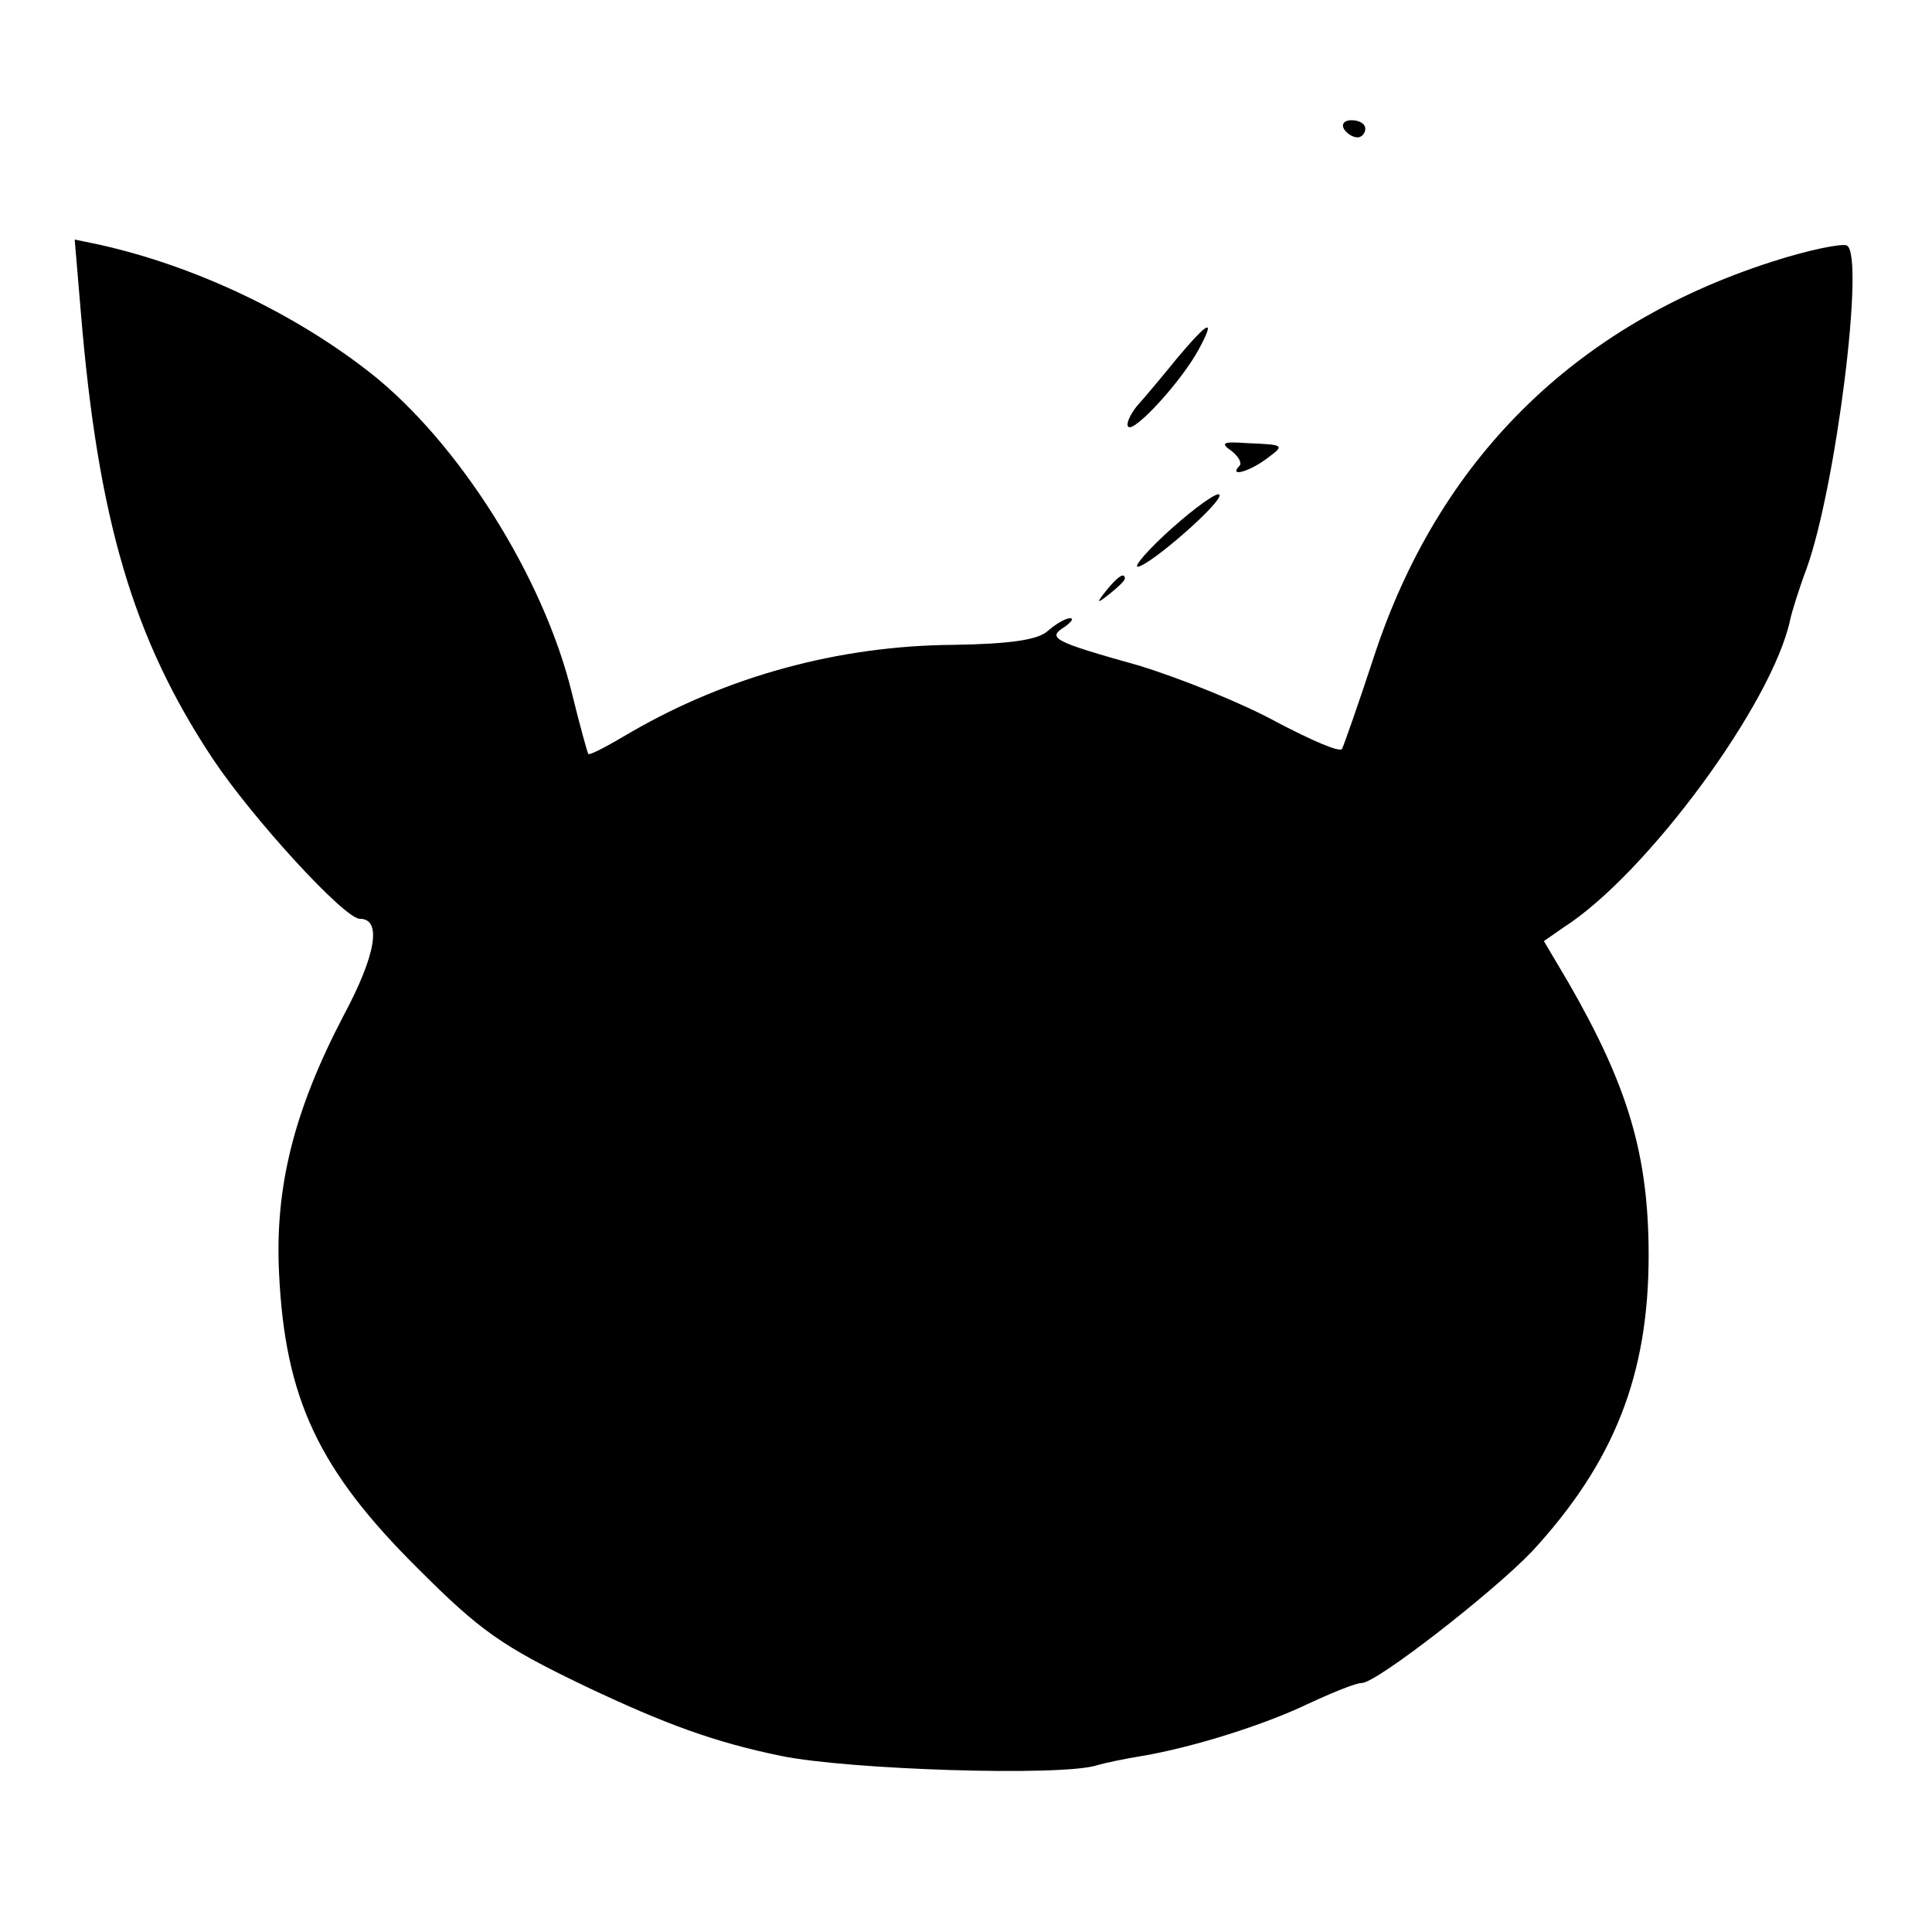
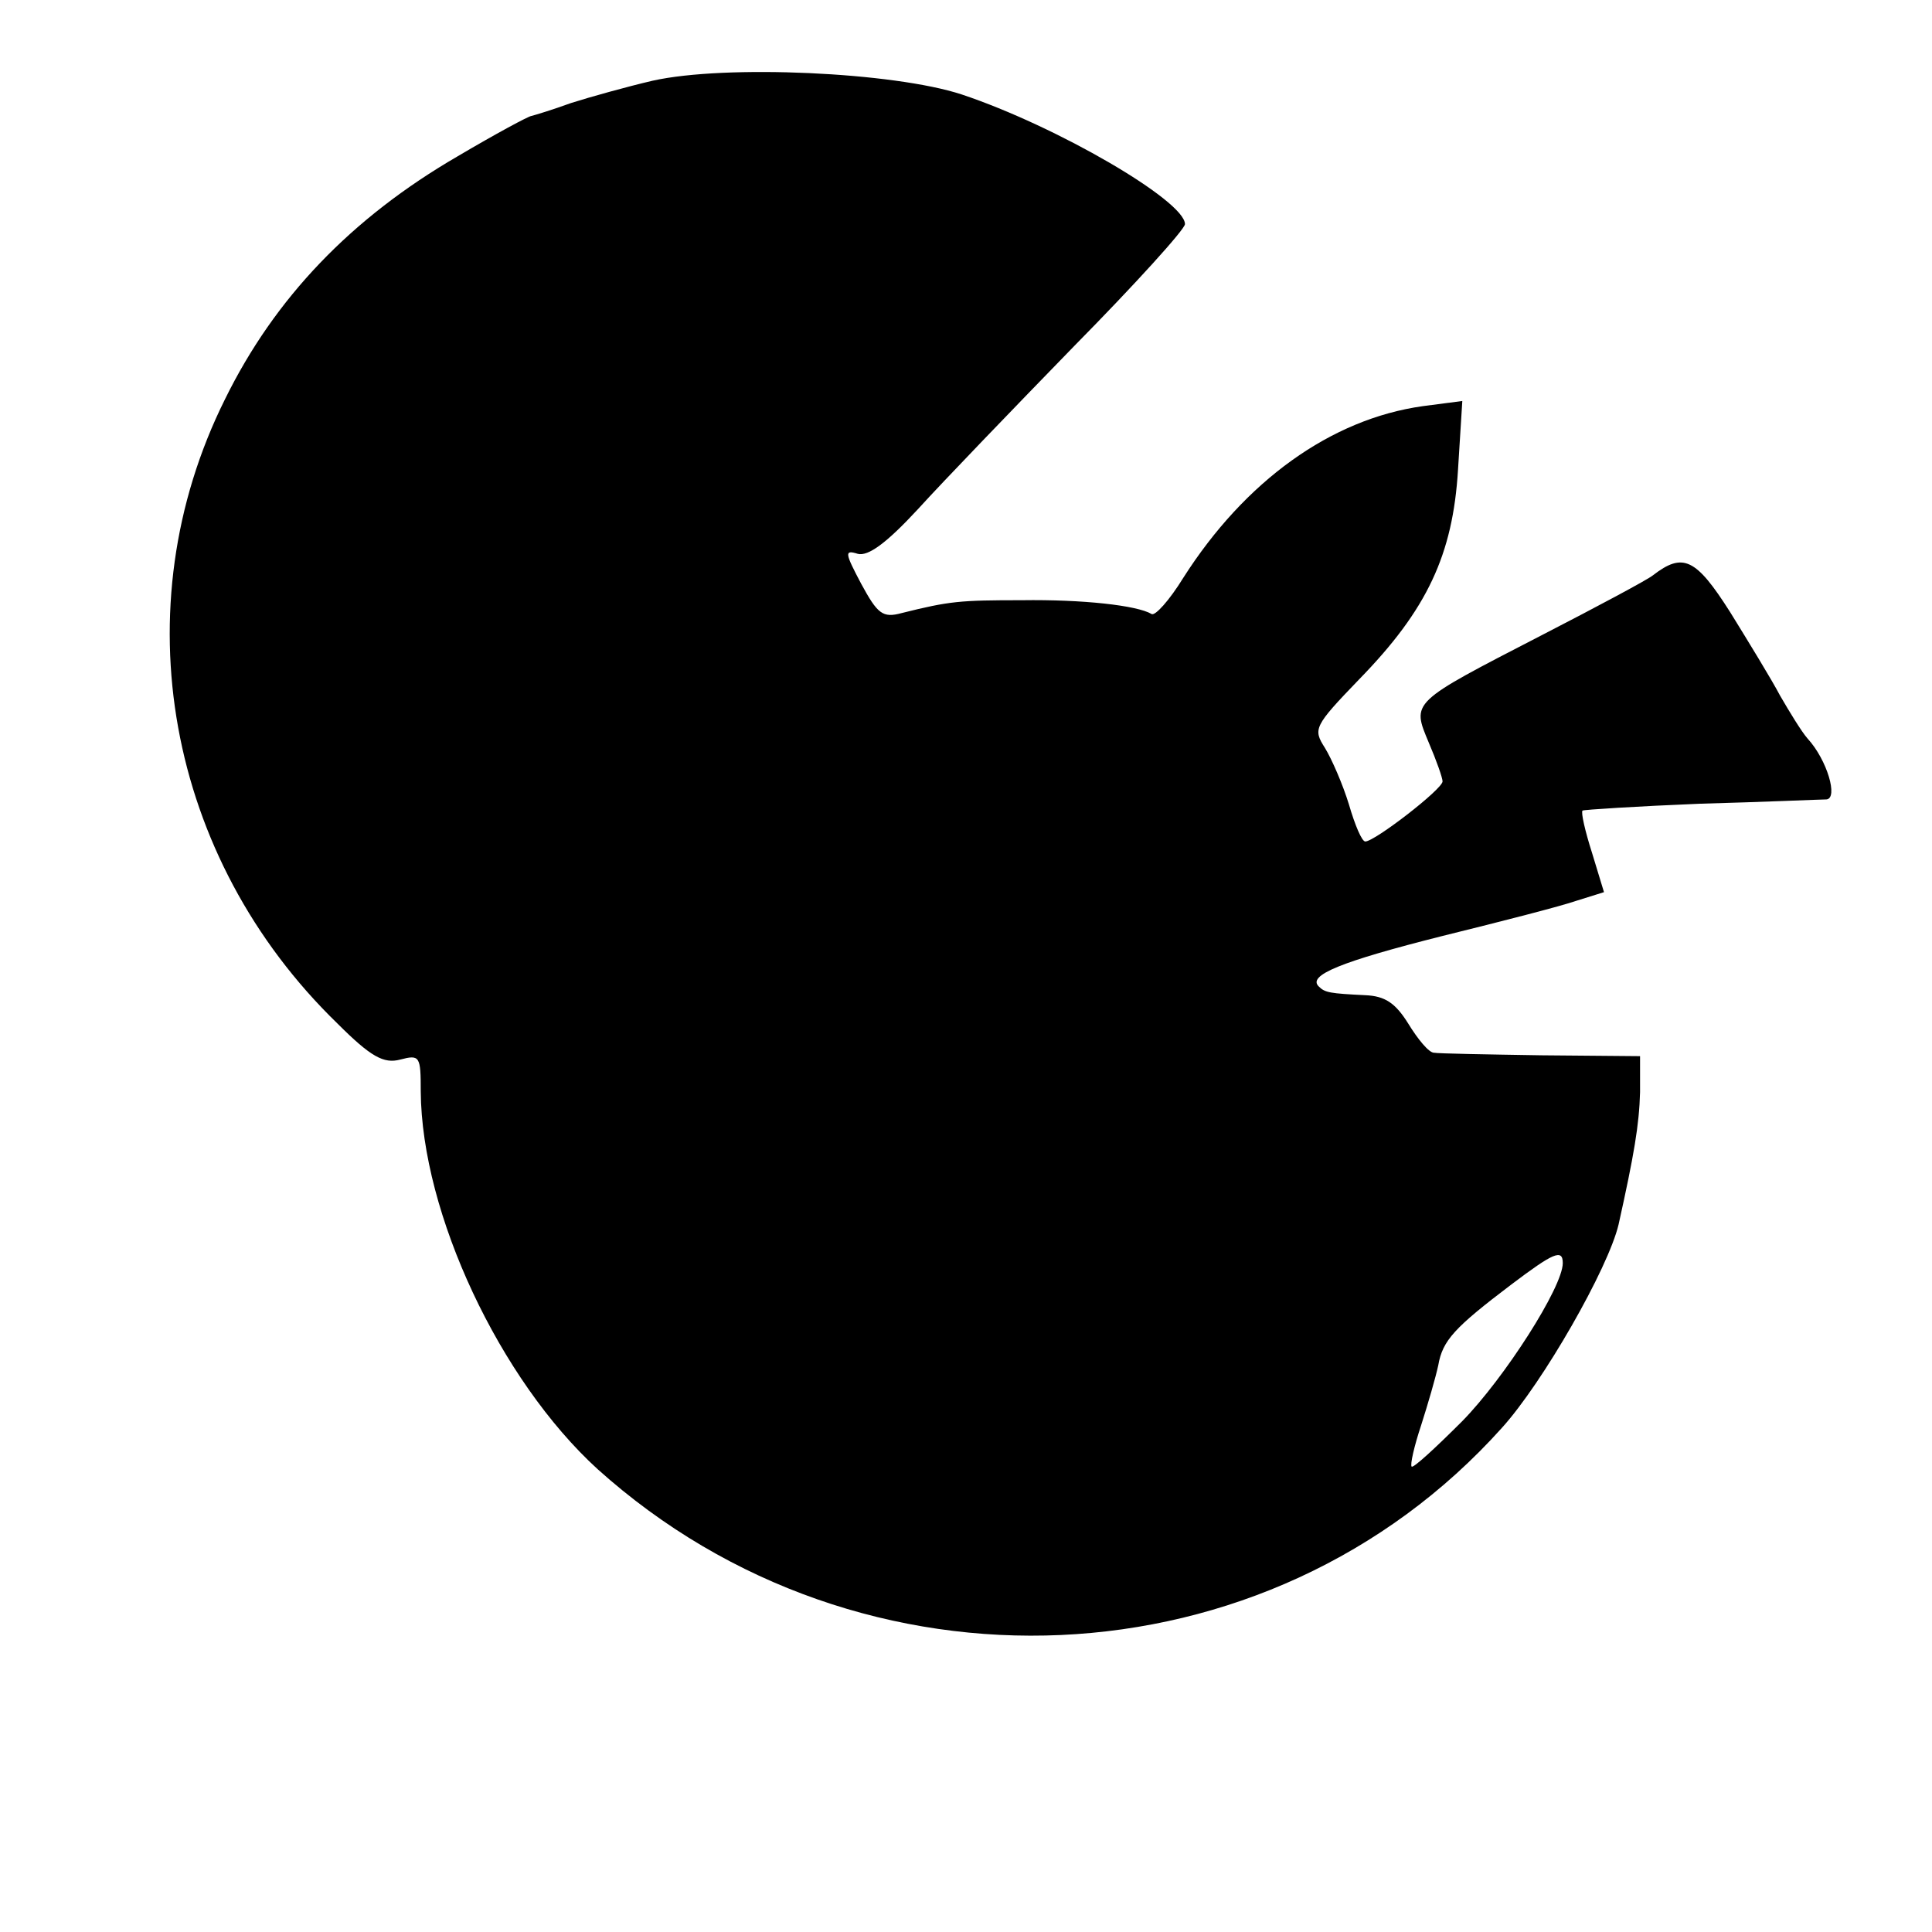
<svg xmlns="http://www.w3.org/2000/svg" version="1.0" width="225pt" height="225pt" viewBox="0 0 225 225" preserveAspectRatio="xMidYMid meet">
  <g transform="translate(0,225) scale(0.1,-0.1)" fill="#000000" stroke="none">
-     <path d="M1565 2100 c3 -5 10 -10 16 -10 5 0 9 5 9 10 0 6 -7 10 -16 10 -8 0 -12 -4 -9 -10z" />
-     <path d="M94 1888 c20 -243 61 -382 154 -522 46 -69 153 -186 171 -186 26 0 19 -42 -19 -113 -58 -111 -80 -200 -75 -300 7 -146 46 -229 162 -344 72 -72 97 -90 195 -137 93 -44 150 -65 228 -81 78 -16 325 -24 367 -11 10 3 34 8 53 11 59 10 142 36 194 61 28 13 55 24 62 24 17 0 152 105 198 153 96 104 136 206 136 345 0 117 -24 197 -93 317 l-29 49 23 16 c97 62 244 262 264 359 2 9 10 35 19 59 34 94 68 364 47 376 -5 3 -45 -5 -88 -19 -230 -74 -388 -231 -463 -460 -18 -55 -35 -103 -37 -107 -2 -5 -36 10 -76 31 -40 22 -112 51 -161 66 -100 28 -107 32 -86 45 8 6 11 10 6 10 -5 0 -17 -7 -26 -15 -11 -10 -43 -15 -110 -16 -134 -1 -263 -37 -374 -101 -27 -16 -49 -28 -51 -26 -1 2 -10 34 -19 71 -33 135 -132 292 -235 373 -88 69 -203 124 -315 149 l-29 6 7 -83z" />
-     <path d="M1371 1833 c-17 -21 -38 -46 -47 -56 -8 -10 -13 -21 -10 -24 7 -7 62 53 82 90 20 37 12 34 -25 -10z" />
-     <path d="M1434 1725 c9 -7 13 -15 9 -18 -12 -13 12 -6 31 8 23 17 23 17 -23 19 -27 2 -30 0 -17 -9z" />
-     <path d="M1365 1635 c-28 -25 -45 -45 -40 -45 14 1 101 77 95 84 -3 3 -28 -15 -55 -39z" />
-     <path d="M1289 1563 c-13 -16 -12 -17 4 -4 9 7 17 15 17 17 0 8 -8 3 -21 -13z" />
+     <path d="M760 2156 c-30 -7 -73 -19 -95 -26 -22 -8 -42 -14 -46 -15 -3 0 -42 -21 -86 -47 -124 -72 -213 -165 -271 -283 -121 -243 -68 -534 131 -727 39 -39 54 -47 73 -42 23 6 24 4 24 -37 1 -142 92 -336 206 -440 307 -276 781 -255 1053 48 48 53 124 186 136 237 18 81 24 116 25 154 l0 42 -115 1 c-63 1 -120 2 -125 3 -6 0 -19 16 -30 34 -15 24 -27 32 -50 33 -41 2 -47 3 -54 10 -14 13 25 29 144 59 69 17 139 35 156 41 l32 10 -14 46 c-8 25 -13 47 -11 49 1 1 63 5 137 8 74 2 141 5 147 5 14 1 1 46 -22 71 -7 8 -21 31 -32 50 -10 19 -37 63 -58 97 -40 63 -55 70 -90 43 -6 -5 -64 -36 -130 -70 -153 -79 -151 -77 -131 -125 9 -21 16 -41 16 -45 0 -9 -79 -70 -90 -70 -4 0 -12 19 -19 43 -7 23 -20 53 -28 66 -14 22 -13 25 40 80 79 81 109 145 115 244 l5 80 -46 -6 c-107 -15 -207 -87 -279 -200 -16 -26 -33 -45 -37 -42 -17 10 -80 17 -151 16 -72 0 -84 -1 -140 -15 -22 -6 -28 -1 -47 34 -19 36 -20 40 -4 35 12 -3 33 12 70 52 29 32 111 117 182 190 71 72 129 136 129 142 0 27 -149 114 -260 151 -79 26 -275 35 -360 16z m1060 -1377 c0 -28 -68 -134 -117 -184 -31 -31 -57 -55 -59 -53 -2 2 3 24 11 48 8 25 17 56 20 70 5 29 19 44 85 94 49 37 60 42 60 25z" />
  </g>
</svg>
